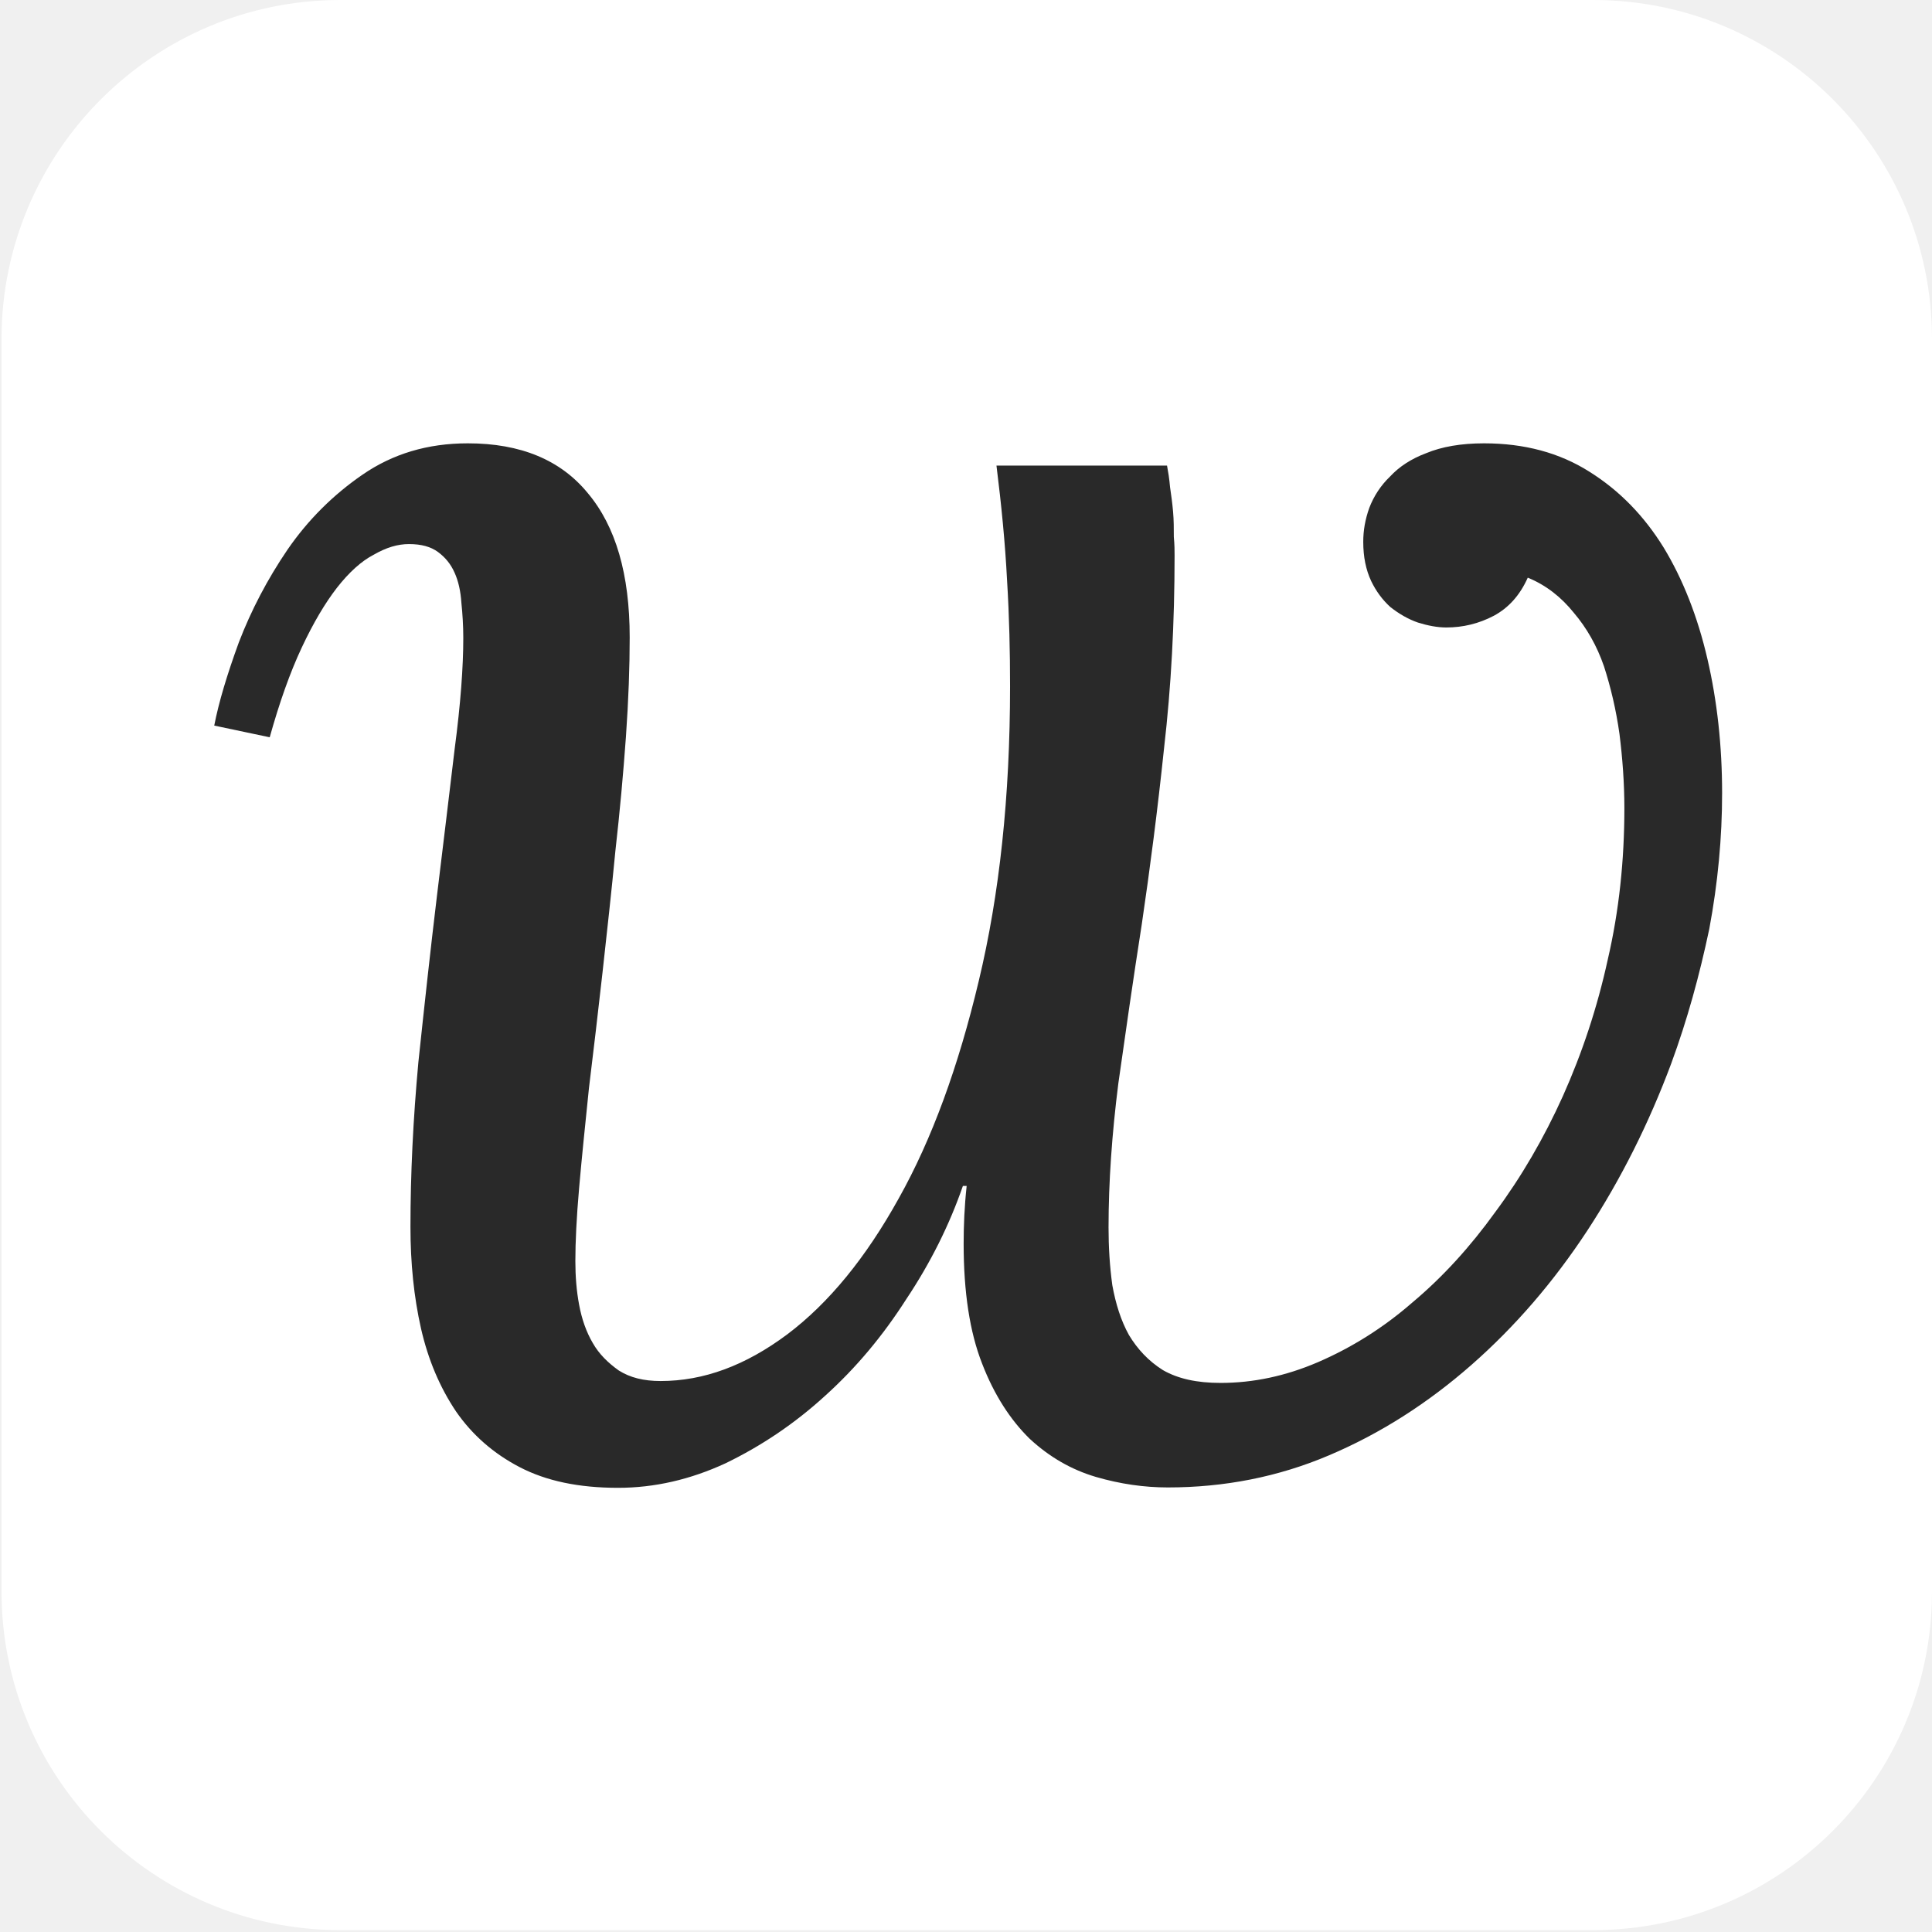
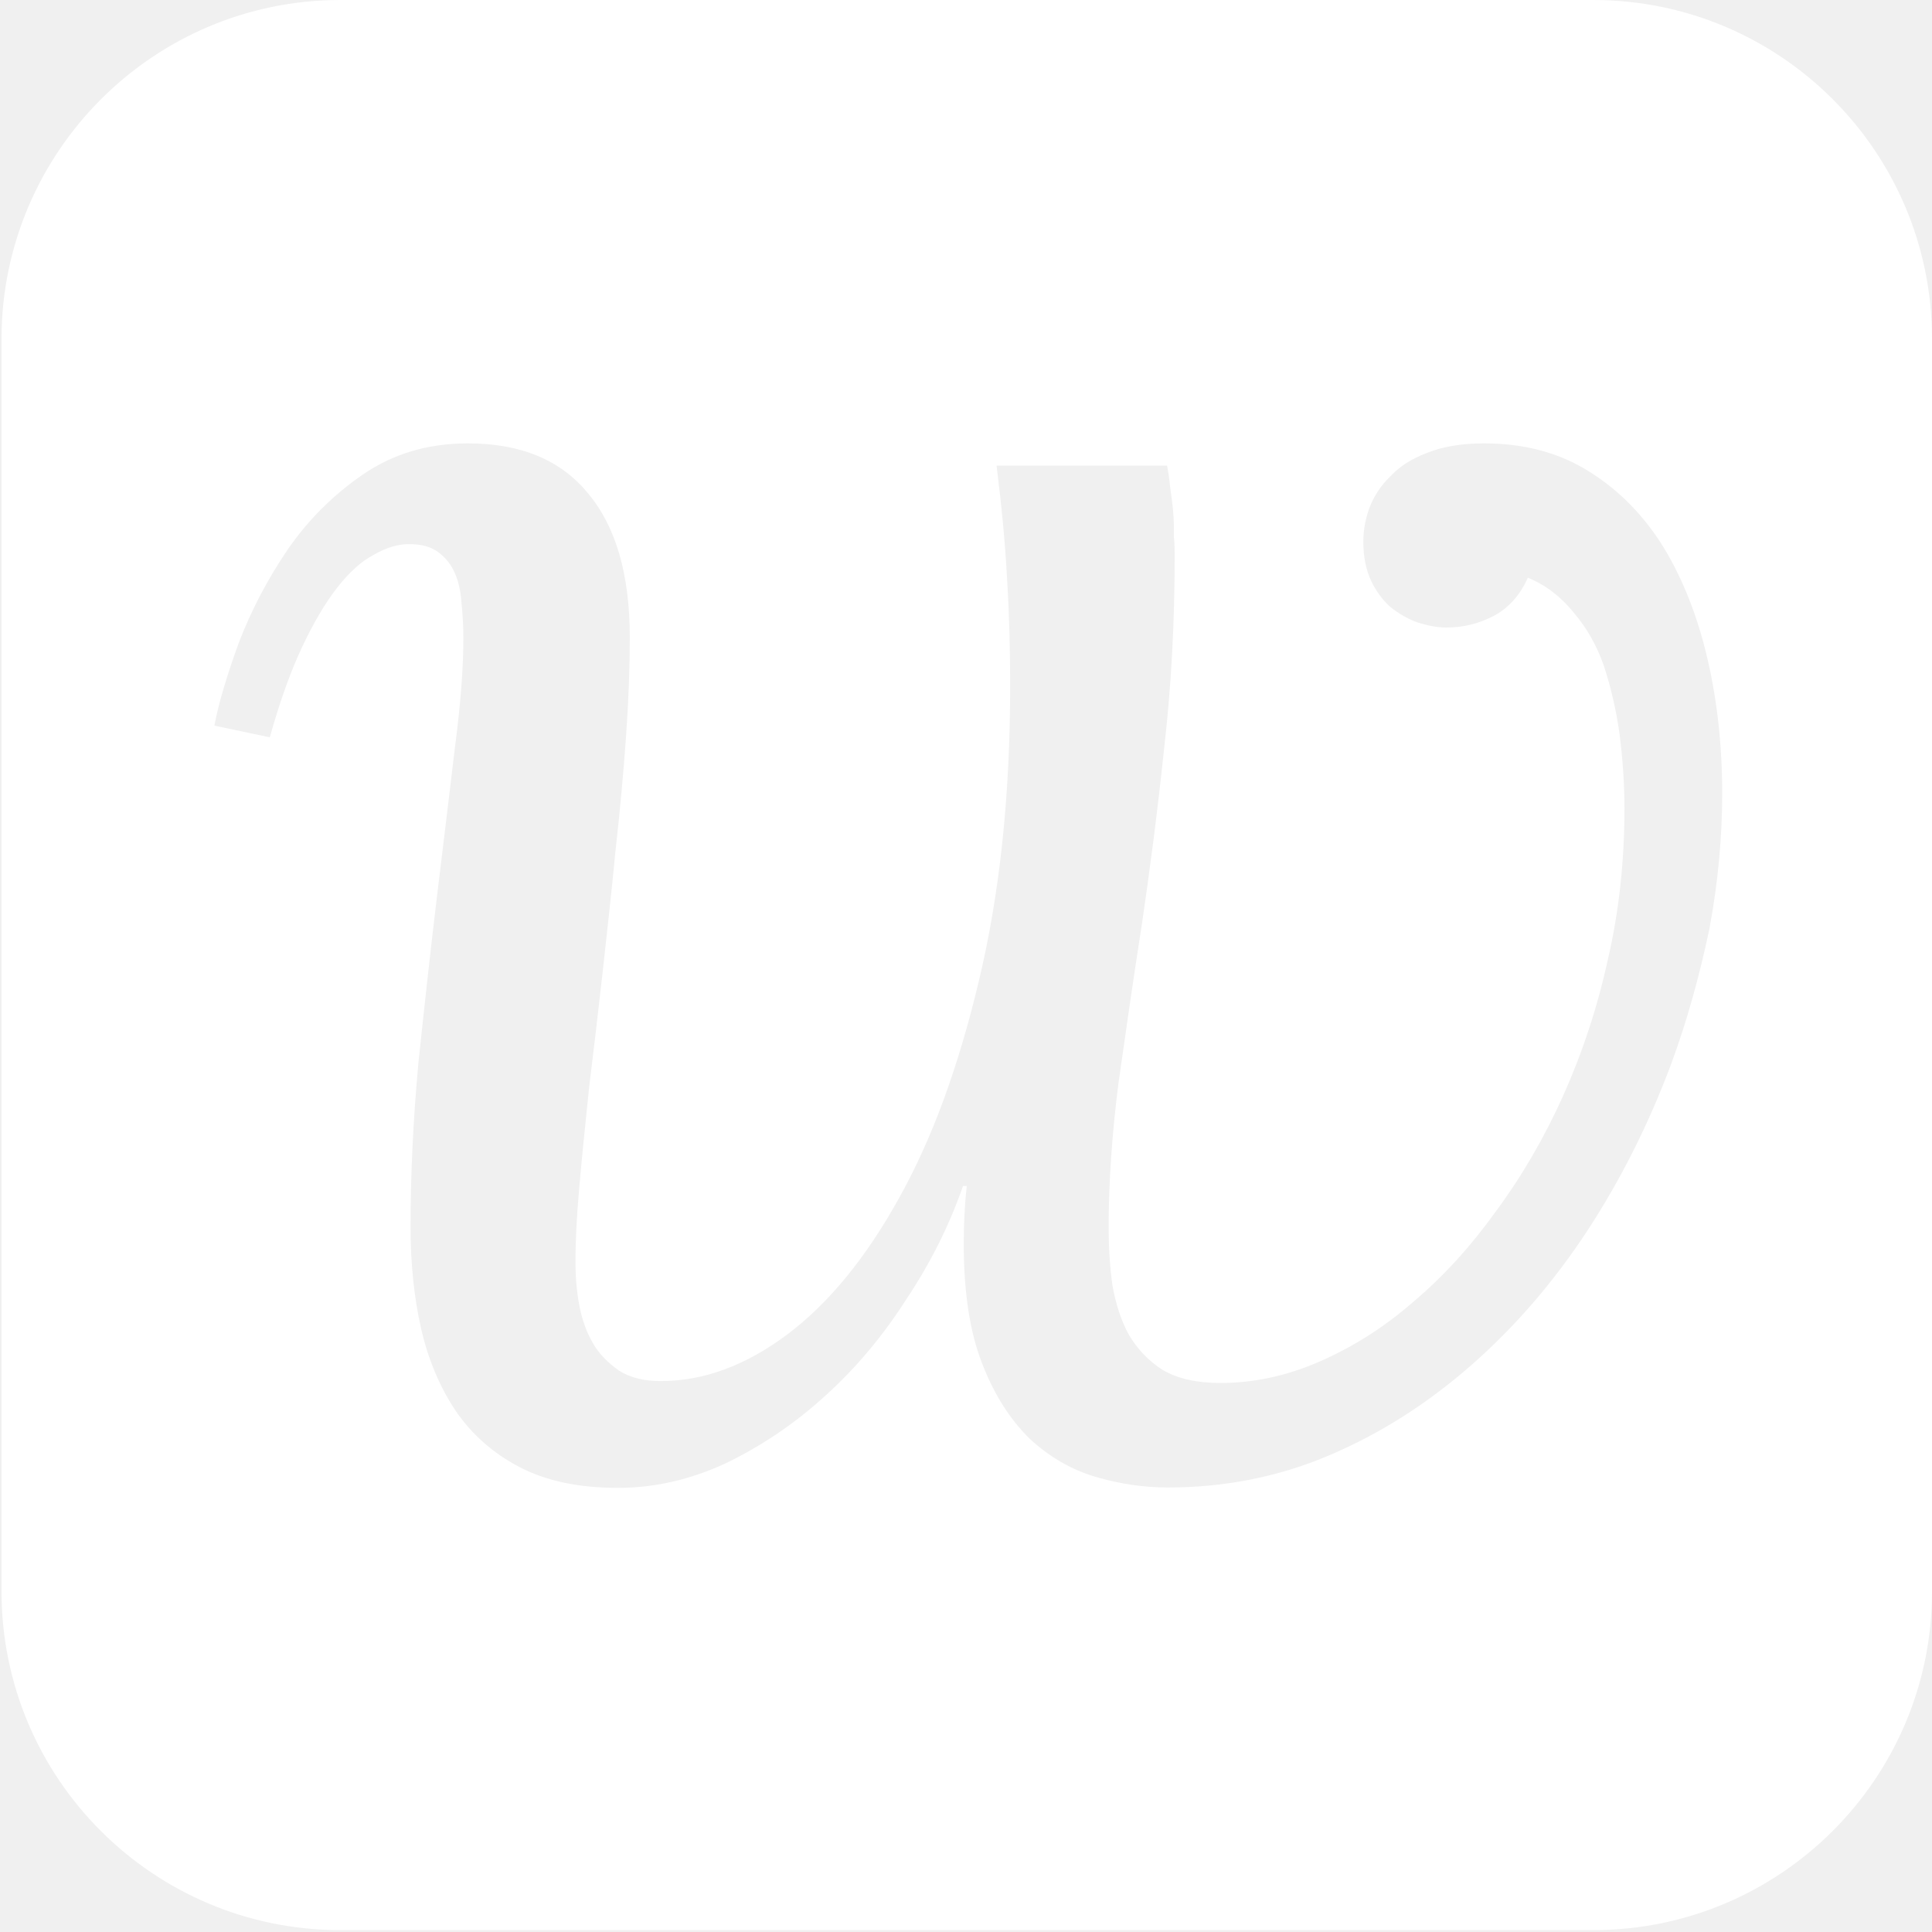
<svg xmlns="http://www.w3.org/2000/svg" version="1.1" id="svg2" x="0px" y="0px" viewBox="0 0 512 512" style="enable-background:new 0 0 512 512;" xml:space="preserve">
  <style type="text/css">
	.st0{fill:#FFFFFF;}
- 	.st1{fill:#292929;}
</style>
-   <path class="st0" d="M422.2,511.5h-332c-49.6,0-89.8-40.2-89.8-89.8v-332C0.5,40.2,40.7,0,90.2,0h332C471.8,0,512,40.2,512,89.8v332  C512,471.3,471.8,511.5,422.2,511.5z" />
-   <g id="layer1" transform="translate(-191.6239,-331.913)">
-     <g id="text4136">
-       <path id="path4140" class="st1" d="M634.5,613.8c-5.9,15.8-13.3,30.6-22.2,44.2c-9,13.7-19.2,25.5-30.7,35.6    c-11.5,10.1-24.1,18.2-37.8,24c-13.4,5.7-27.7,8.5-42.7,8.5c-6.2,0-12.6-0.9-19.1-2.8c-6.4-1.9-12.2-5.2-17.5-10.1    c-5.1-5-9.4-11.6-12.6-19.9c-3.3-8.4-4.9-19-4.9-31.8c0-4.7,0.2-9.8,0.8-15.3h-1c-3.6,10.4-8.6,20.4-15,30    c-6.2,9.7-13.3,18.2-21.5,25.6c-8.1,7.4-16.9,13.3-26.4,17.9c-9.3,4.3-18.8,6.5-28.5,6.5c-10.4,0-19-1.8-26.1-5.5    c-6.9-3.6-12.5-8.5-16.8-14.7c-4.3-6.4-7.4-13.7-9.3-22c-1.9-8.4-2.8-17.4-2.8-26.9c0-14,0.7-28.5,2.1-43.7    c1.6-15.1,3.2-29.8,4.9-43.9c1.7-14.1,3.3-27.1,4.7-39c1.6-12.1,2.3-21.9,2.3-29.5c0-3.3-0.2-6.4-0.5-9.3c-0.2-3.1-0.8-5.8-1.8-8    c-1-2.3-2.5-4.1-4.4-5.5c-1.9-1.4-4.4-2.1-7.7-2.1c-3,0-6,0.9-9.3,2.8c-3.3,1.7-6.6,4.7-9.8,8.8c-3.1,4-6.2,9.2-9.3,15.8    c-3.1,6.6-5.9,14.5-8.5,23.8l-14.7-3.1c1.2-6.2,3.4-13.5,6.5-22c3.3-8.6,7.6-16.8,12.9-24.6c5.5-8,12.2-14.6,19.9-19.9    c8-5.5,17.2-8.3,27.9-8.3c14,0,24.6,4.4,31.8,13.2c7.4,8.8,11.1,21.5,11.1,38.2c0,7.7-0.3,16.5-1,26.4c-0.7,9.7-1.6,19.7-2.8,30.3    c-1,10.5-2.2,21.2-3.4,32.1c-1.2,10.7-2.4,20.9-3.6,30.7c-1,9.7-1.9,18.4-2.6,26.4c-0.7,8-1,14.4-1,19.4c0,4,0.3,7.9,1,11.6    c0.7,3.8,1.9,7.2,3.6,10.1c1.7,3,4.1,5.3,6.9,7.3c3,1.9,6.6,2.8,11.1,2.8c11.4,0,22.5-4.1,33.6-12.4c11-8.3,20.8-20.3,29.5-36    c8.8-15.7,15.8-34.9,21.2-57.6c5.5-22.9,8.3-48.9,8.3-78.1c0-9.1-0.2-18.5-0.8-28.2c-0.5-9.8-1.5-19.9-2.8-30.3h45.2    c0.3,1.6,0.6,3.4,0.8,5.7c0.3,2.1,0.6,4.2,0.8,6.5s0.2,4.4,0.2,6.7c0.2,2.1,0.2,3.7,0.2,4.9c0,17.8-0.9,34.8-2.8,51.2    c-1.7,16.2-3.7,31.7-5.9,46.6c-2.3,14.7-4.3,28.7-6.2,42.1c-1.7,13.4-2.6,26.2-2.6,38.2c0,5.1,0.3,10.2,1,15.3    c0.9,5,2.3,9.4,4.4,13.2c2.3,3.8,5.2,6.9,9,9.3c4,2.3,9,3.4,15.3,3.4c8.6,0,17.2-1.8,25.8-5.5c8.8-3.8,17.2-9,25-15.8    c8-6.7,15.3-14.7,22-24c6.9-9.3,12.9-19.6,17.9-30.7c5.1-11.4,9.1-23.4,11.9-36.2c3-12.9,4.4-26.3,4.4-40.1    c0-6.7-0.5-13.3-1.3-19.7c-0.9-6.4-2.3-12.3-4.1-17.9c-1.9-5.5-4.6-10.2-8-14.2c-3.3-4.1-7.3-7.3-12.2-9.3c-2.1,4.7-5.1,8-9,10.1    c-4,2.1-8.2,3.1-12.6,3.1c-2.4,0-4.9-0.5-7.5-1.3c-2.6-0.9-5-2.3-7.3-4.1c-2.1-1.9-3.8-4.2-5.1-6.9c-1.4-3-2.1-6.4-2.1-10.4    c0-3,0.5-5.9,1.6-9c1.2-3.1,3-5.9,5.5-8.3c2.4-2.6,5.6-4.7,9.6-6.2c4.1-1.7,9.2-2.6,15.3-2.6c10.7,0,20,2.5,27.9,7.5    c8,5,14.5,11.7,19.7,20.1c5.1,8.4,9,18.3,11.6,29.5c2.6,11.2,3.9,23.1,3.9,35.6c0,11.7-1.1,23.7-3.4,36    C642,590.4,638.8,602.1,634.5,613.8L634.5,613.8z" />
-     </g>
-   </g>
+   <path class="st0" d="M422.2,0h-332C40.7,0,0.5,40.2,0.4,89.7v332c0,49.6,40.2,89.8,89.8,89.8h332c49.6,0,89.8-40.2,89.8-89.7v-332  C512,40.2,471.8,0,422.2,0z M453,246.2c-2.6,12.3-5.8,24-10.1,35.7c-5.9,15.8-13.3,30.6-22.2,44.2c-9,13.7-19.2,25.5-30.7,35.6  s-24.1,18.2-37.8,24c-13.4,5.7-27.7,8.5-42.7,8.5c-6.2,0-12.6-0.9-19.1-2.8c-6.4-1.9-12.2-5.2-17.5-10.1c-5.1-5-9.4-11.6-12.6-19.9  c-3.3-8.4-4.9-19-4.9-31.8c0-4.7,0.2-9.8,0.8-15.3h-1c-3.6,10.4-8.6,20.4-15,30c-6.2,9.7-13.3,18.2-21.5,25.6  c-8.1,7.4-16.9,13.3-26.4,17.9c-9.3,4.3-18.8,6.5-28.5,6.5c-10.4,0-19-1.8-26.1-5.5c-6.9-3.6-12.5-8.5-16.8-14.7  c-4.3-6.4-7.4-13.7-9.3-22c-1.9-8.4-2.8-17.4-2.8-26.9c0-14,0.7-28.5,2.1-43.7c1.6-15.1,3.2-29.8,4.9-43.9c1.7-14.1,3.3-27.1,4.7-39  c1.6-12.1,2.3-21.9,2.3-29.5c0-3.3-0.2-6.4-0.5-9.3c-0.2-3.1-0.8-5.8-1.8-8c-1-2.3-2.5-4.1-4.4-5.5c-1.9-1.4-4.4-2.1-7.7-2.1  c-3,0-6,0.9-9.3,2.8c-3.3,1.7-6.6,4.7-9.8,8.8c-3.1,4-6.2,9.2-9.3,15.8s-5.9,14.5-8.5,23.8l-14.7-3.1c1.2-6.2,3.4-13.5,6.5-22  c3.3-8.6,7.6-16.8,12.9-24.6c5.5-8,12.2-14.6,19.9-19.9c8-5.5,17.2-8.3,27.9-8.3c14,0,24.6,4.4,31.8,13.2  c7.4,8.8,11.1,21.5,11.1,38.2c0,7.7-0.3,16.5-1,26.4c-0.7,9.7-1.6,19.7-2.8,30.3c-1,10.5-2.2,21.2-3.4,32.1  c-1.2,10.7-2.4,20.9-3.6,30.7c-1,9.7-1.9,18.4-2.6,26.4s-1,14.4-1,19.4c0,4,0.3,7.9,1,11.6c0.7,3.8,1.9,7.2,3.6,10.1  c1.7,3,4.1,5.3,6.9,7.3c3,1.9,6.6,2.8,11.1,2.8c11.4,0,22.5-4.1,33.6-12.4c11-8.3,20.8-20.3,29.5-36c8.8-15.7,15.8-34.9,21.2-57.6  c5.5-22.9,8.3-48.9,8.3-78.1c0-9.1-0.2-18.5-0.8-28.2c-0.5-9.8-1.5-19.9-2.8-30.3h45.2c0.3,1.6,0.6,3.4,0.8,5.7  c0.3,2.1,0.6,4.2,0.8,6.5c0.2,2.3,0.2,4.4,0.2,6.7c0.2,2.1,0.2,3.7,0.2,4.9c0,17.8-0.9,34.8-2.8,51.2c-1.7,16.2-3.7,31.7-5.9,46.6  c-2.3,14.7-4.3,28.7-6.2,42.1c-1.7,13.4-2.6,26.2-2.6,38.2c0,5.1,0.3,10.2,1,15.3c0.9,5,2.3,9.4,4.4,13.2c2.3,3.8,5.2,6.9,9,9.3  c4,2.3,9,3.4,15.3,3.4c8.6,0,17.2-1.8,25.8-5.5c8.8-3.8,17.2-9,25-15.8c8-6.7,15.3-14.7,22-24c6.9-9.3,12.9-19.6,17.9-30.7  c5.1-11.4,9.1-23.4,11.9-36.2c3-12.9,4.4-26.3,4.4-40.1c0-6.7-0.5-13.3-1.3-19.7c-0.9-6.4-2.3-12.3-4.1-17.9  c-1.9-5.5-4.6-10.2-8-14.2c-3.3-4.1-7.3-7.3-12.2-9.3c-2.1,4.7-5.1,8-9,10.1c-4,2.1-8.2,3.1-12.6,3.1c-2.4,0-4.9-0.5-7.5-1.3  c-2.6-0.9-5-2.3-7.3-4.1c-2.1-1.9-3.8-4.2-5.1-6.9c-1.4-3-2.1-6.4-2.1-10.4c0-3,0.5-5.9,1.6-9c1.2-3.1,3-5.9,5.5-8.3  c2.4-2.6,5.6-4.7,9.6-6.2c4.1-1.7,9.2-2.6,15.3-2.6c10.7,0,20,2.5,27.9,7.5c8,5,14.5,11.7,19.7,20.1c5.1,8.4,9,18.3,11.6,29.5  s3.9,23.1,3.9,35.6C456.4,221.9,455.3,233.9,453,246.2z" />
</svg>
